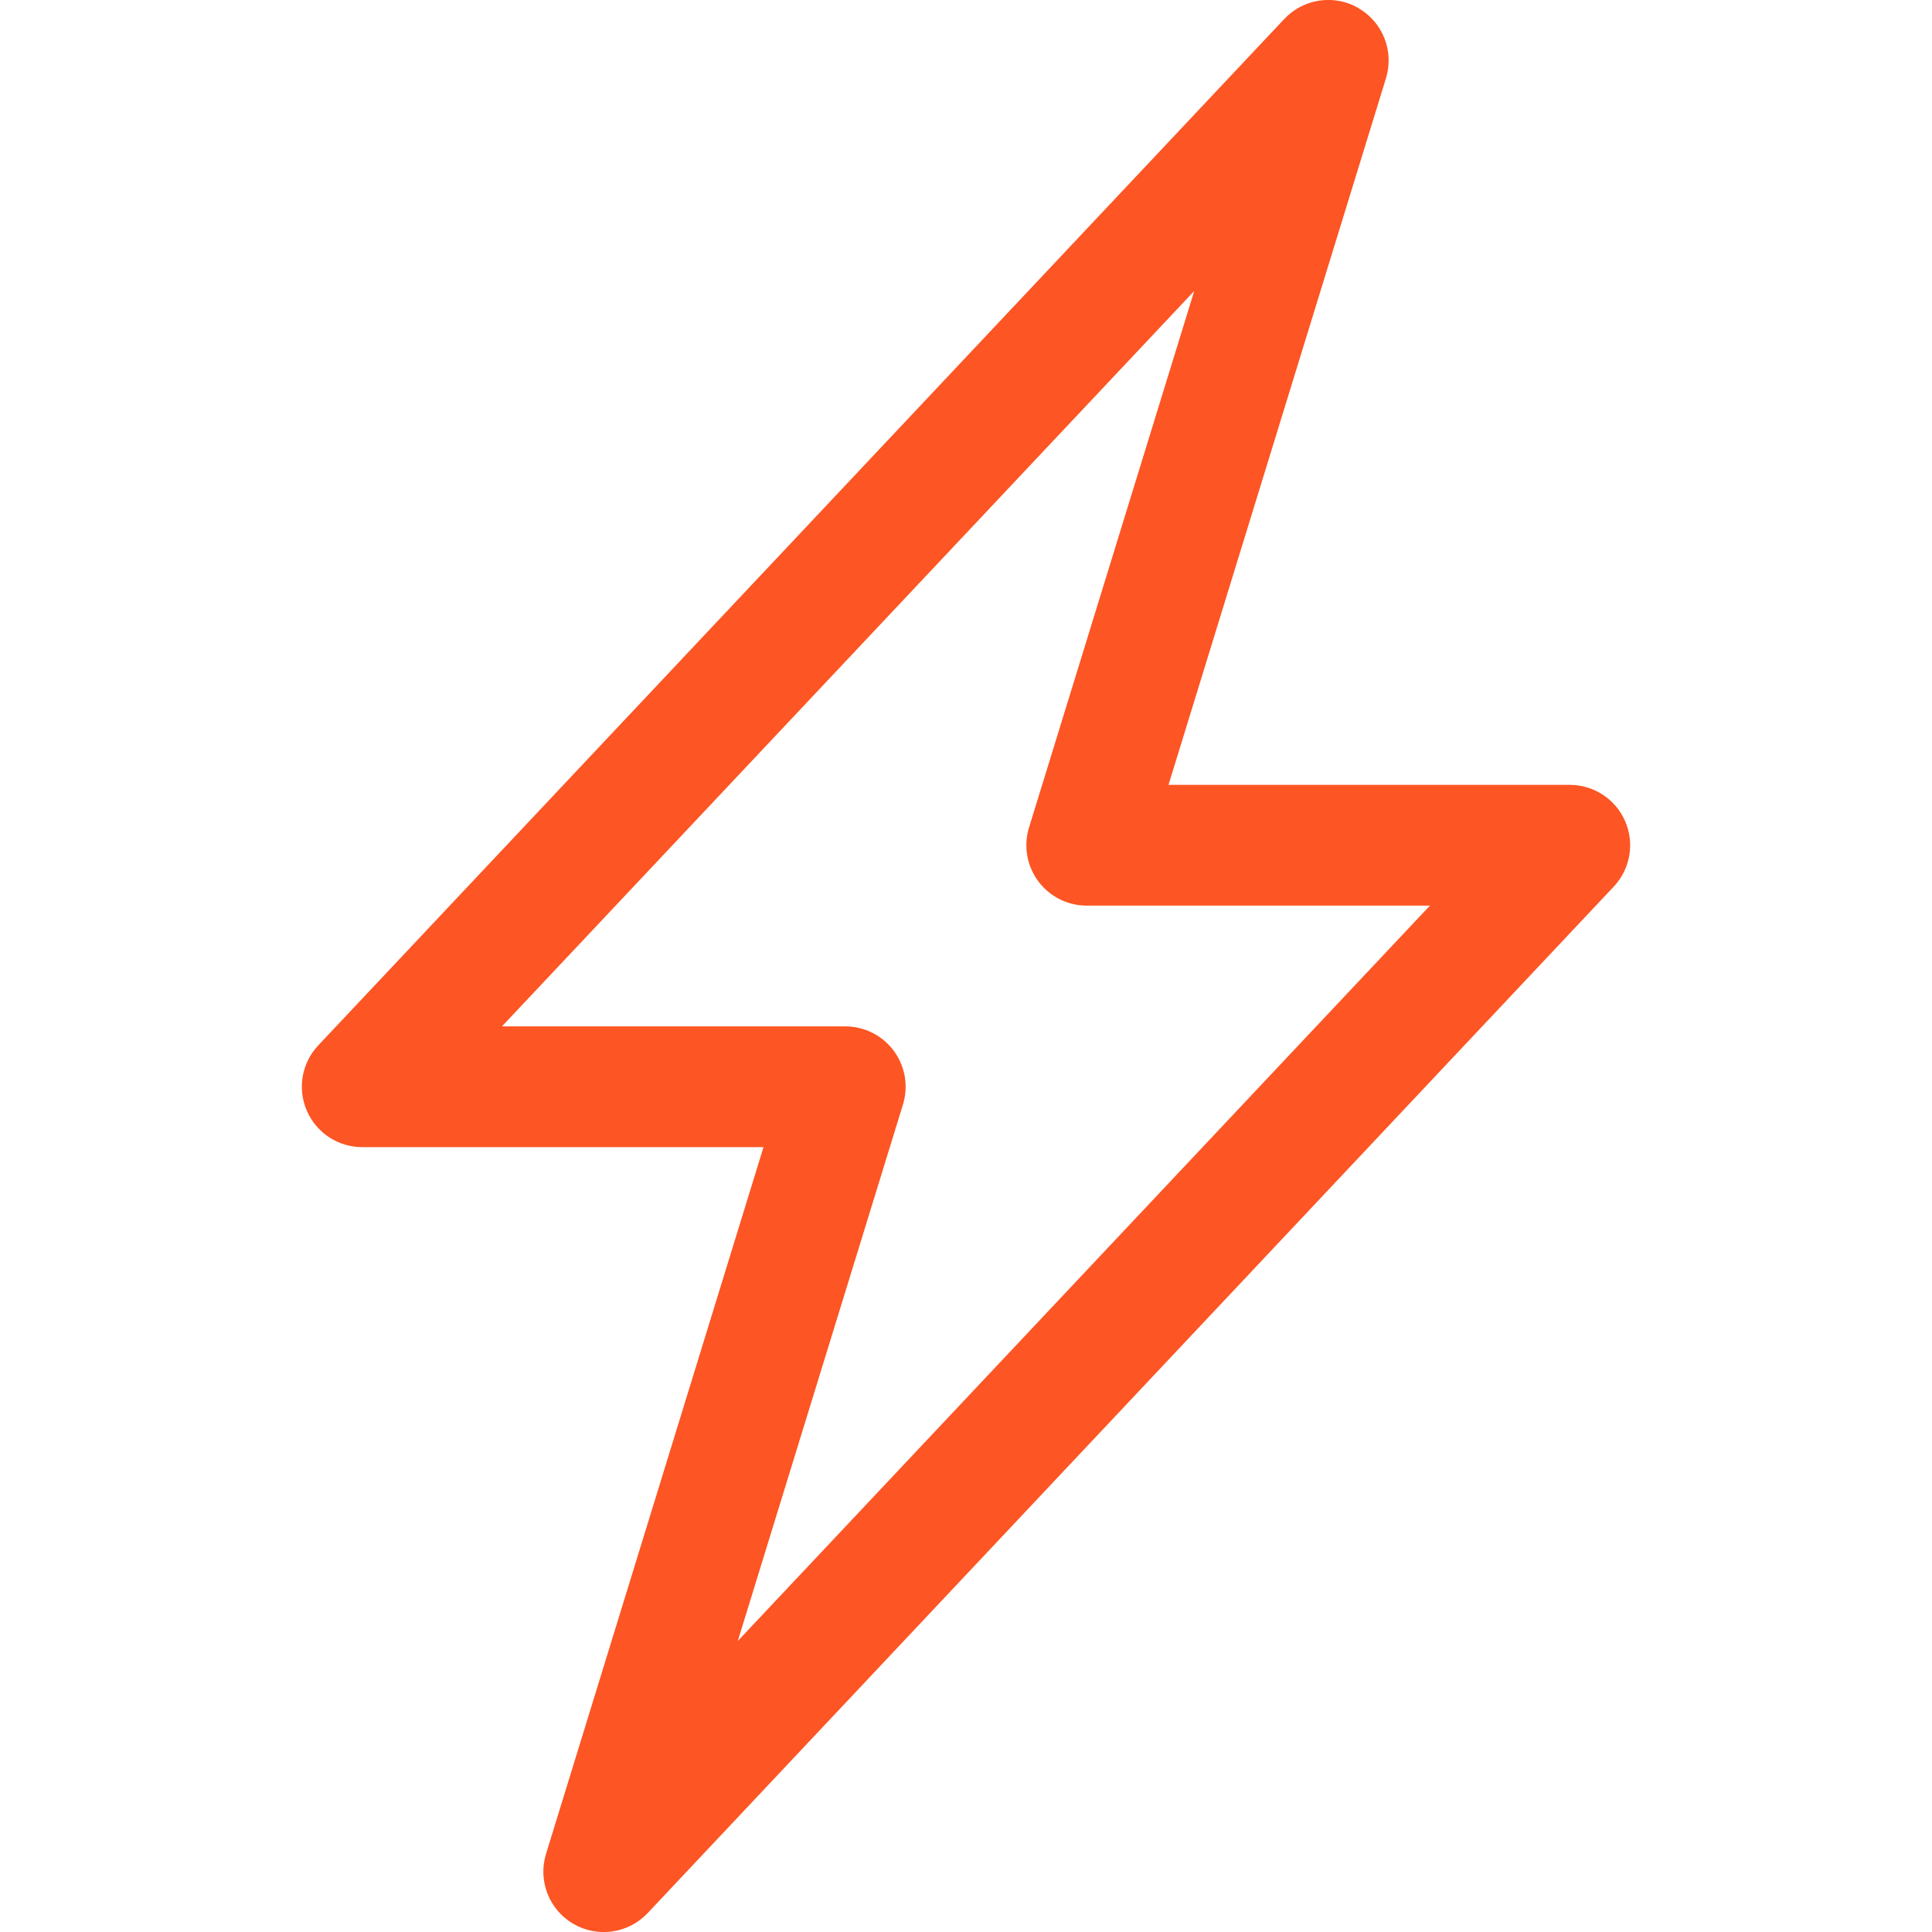
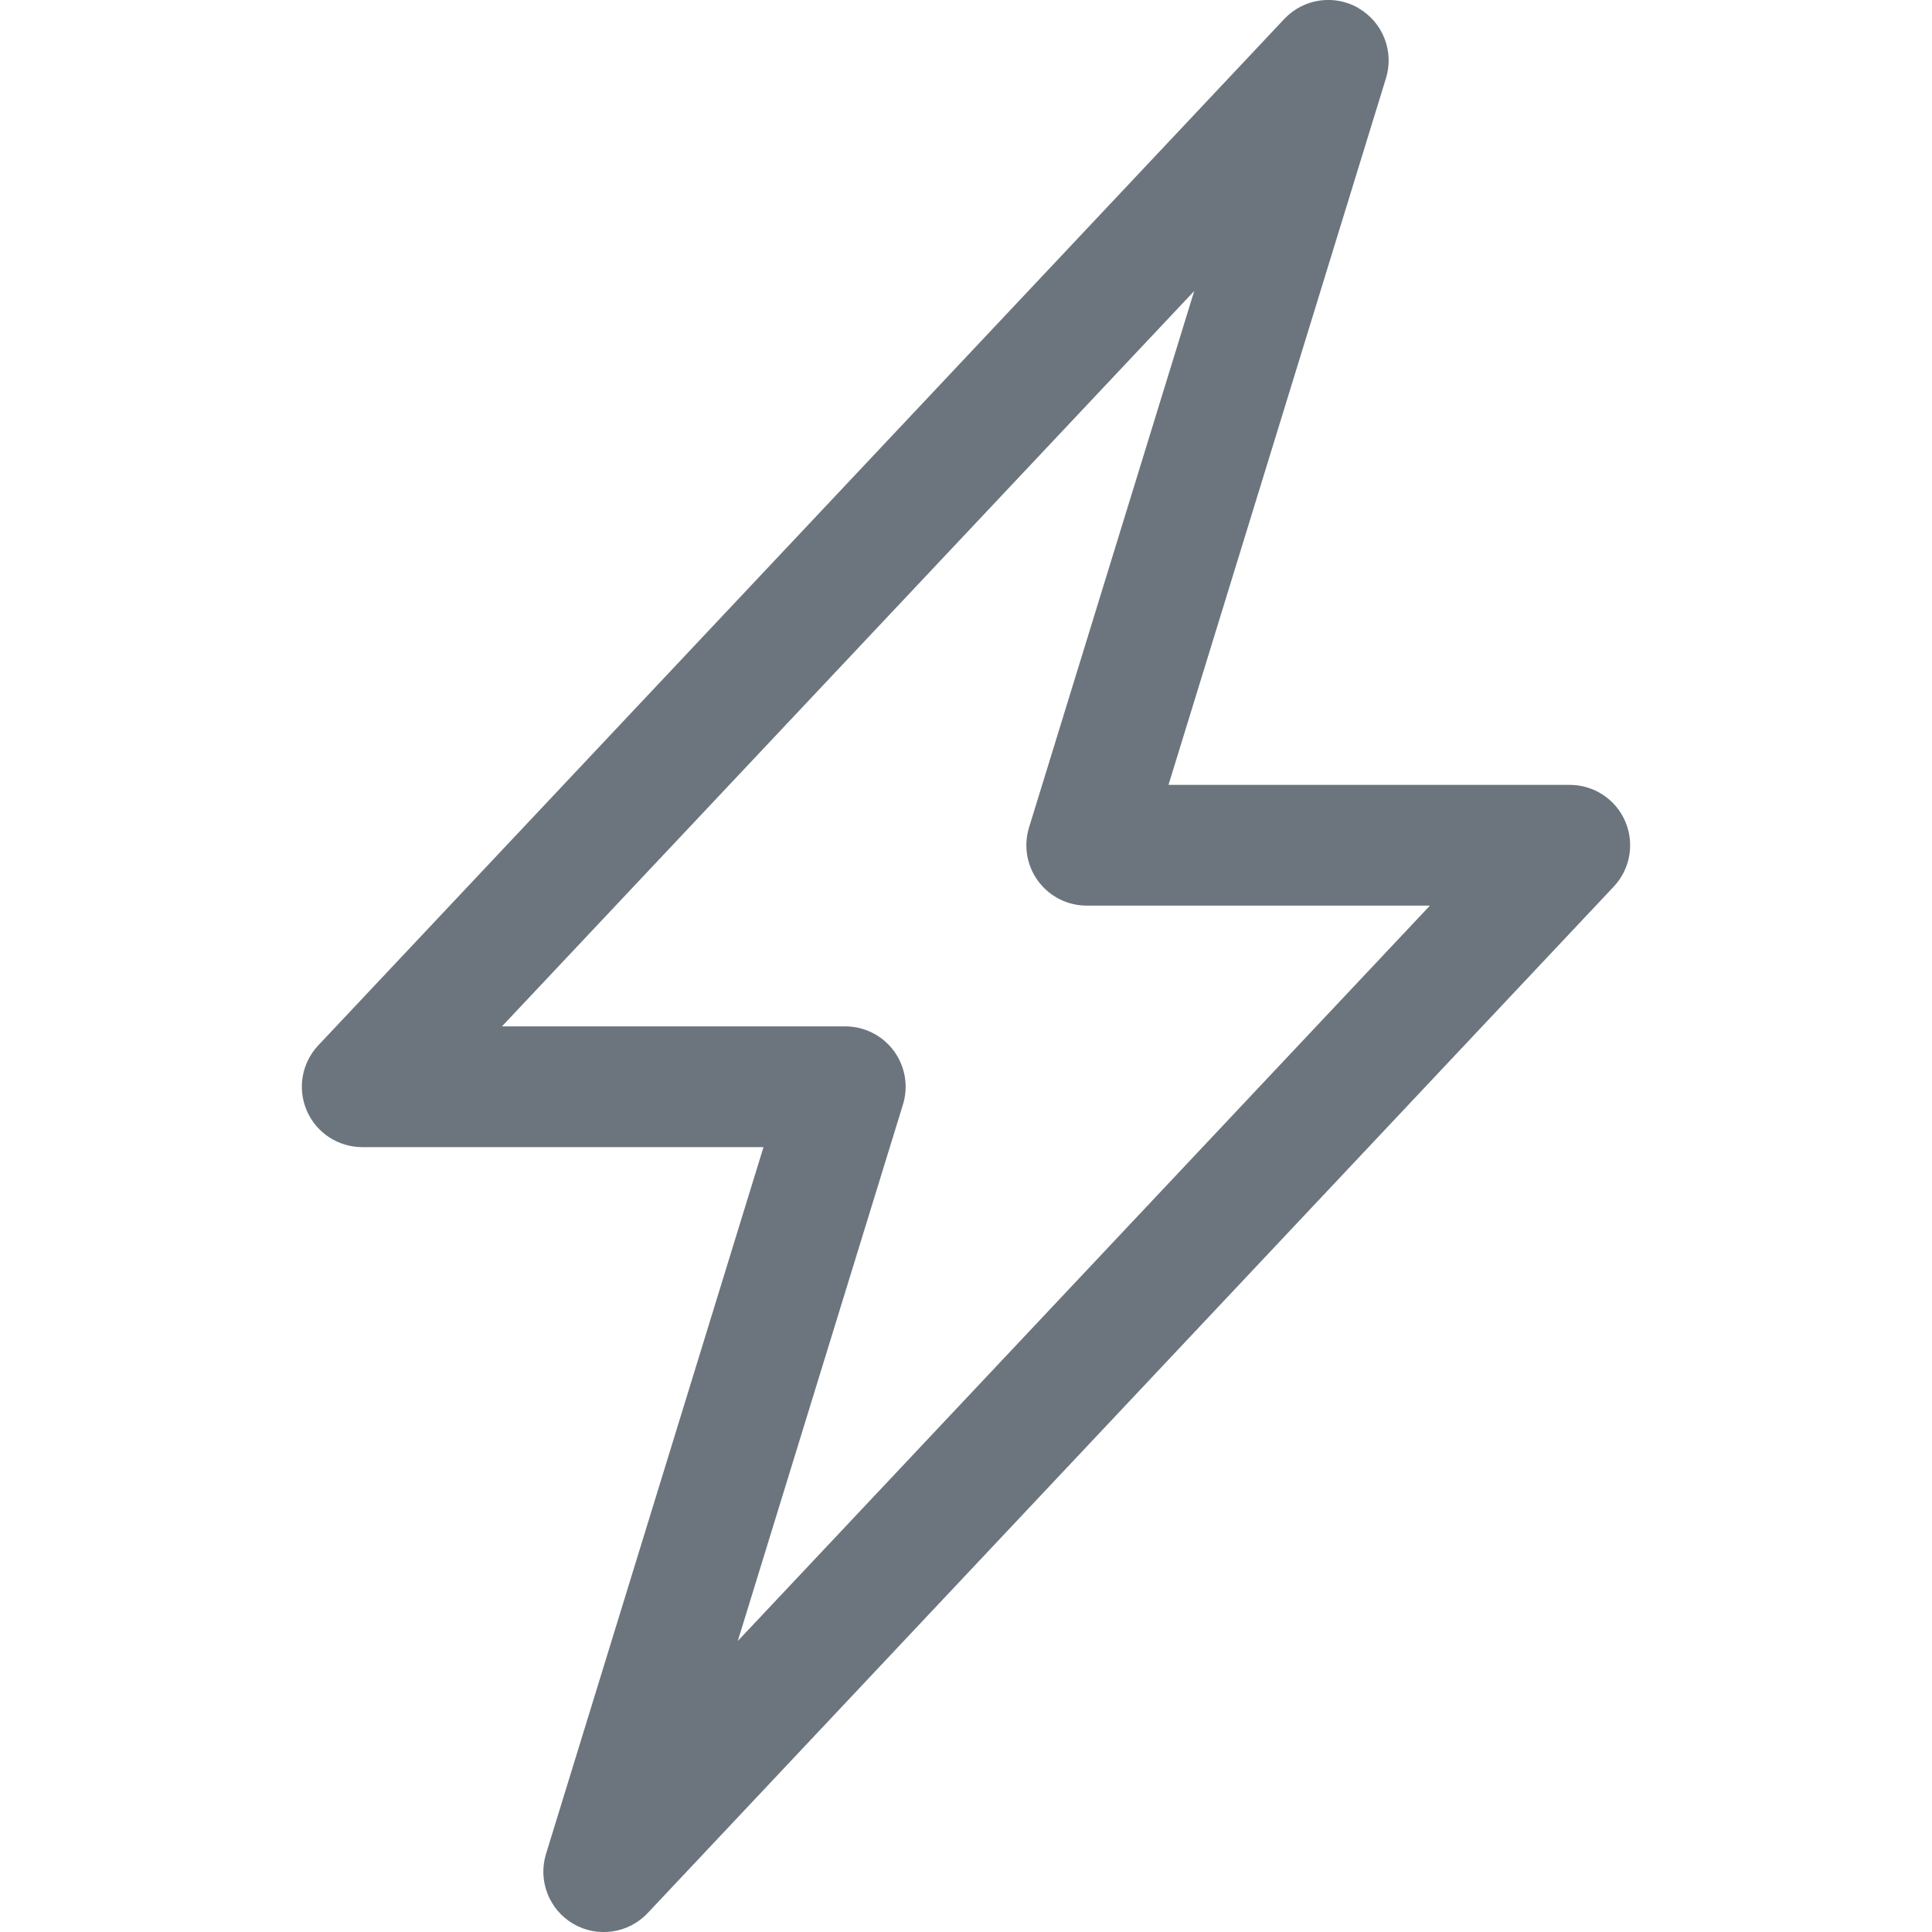
- <svg xmlns="http://www.w3.org/2000/svg" width="20" height="20" fill="#FD5523" class="bi bi-lightning-charge" viewBox="0 0 16 16">
+ <svg xmlns="http://www.w3.org/2000/svg" width="20" height="20" fill="#6c757d" class="bi bi-lightning-charge" viewBox="0 0 16 16">
  <path d="M11.251.068a.5.5 0 0 1 .227.58L9.677 6.5H13a.5.5 0 0 1 .364.843l-8 8.5a.5.5 0 0 1-.842-.49L6.323 9.5H3a.5.5 0 0 1-.364-.843l8-8.5a.5.5 0 0 1 .615-.09zM4.157 8.5H7a.5.5 0 0 1 .478.647L6.11 13.59l5.732-6.09H9a.5.5 0 0 1-.478-.647L9.89 2.41 4.157 8.5z" />
</svg>
